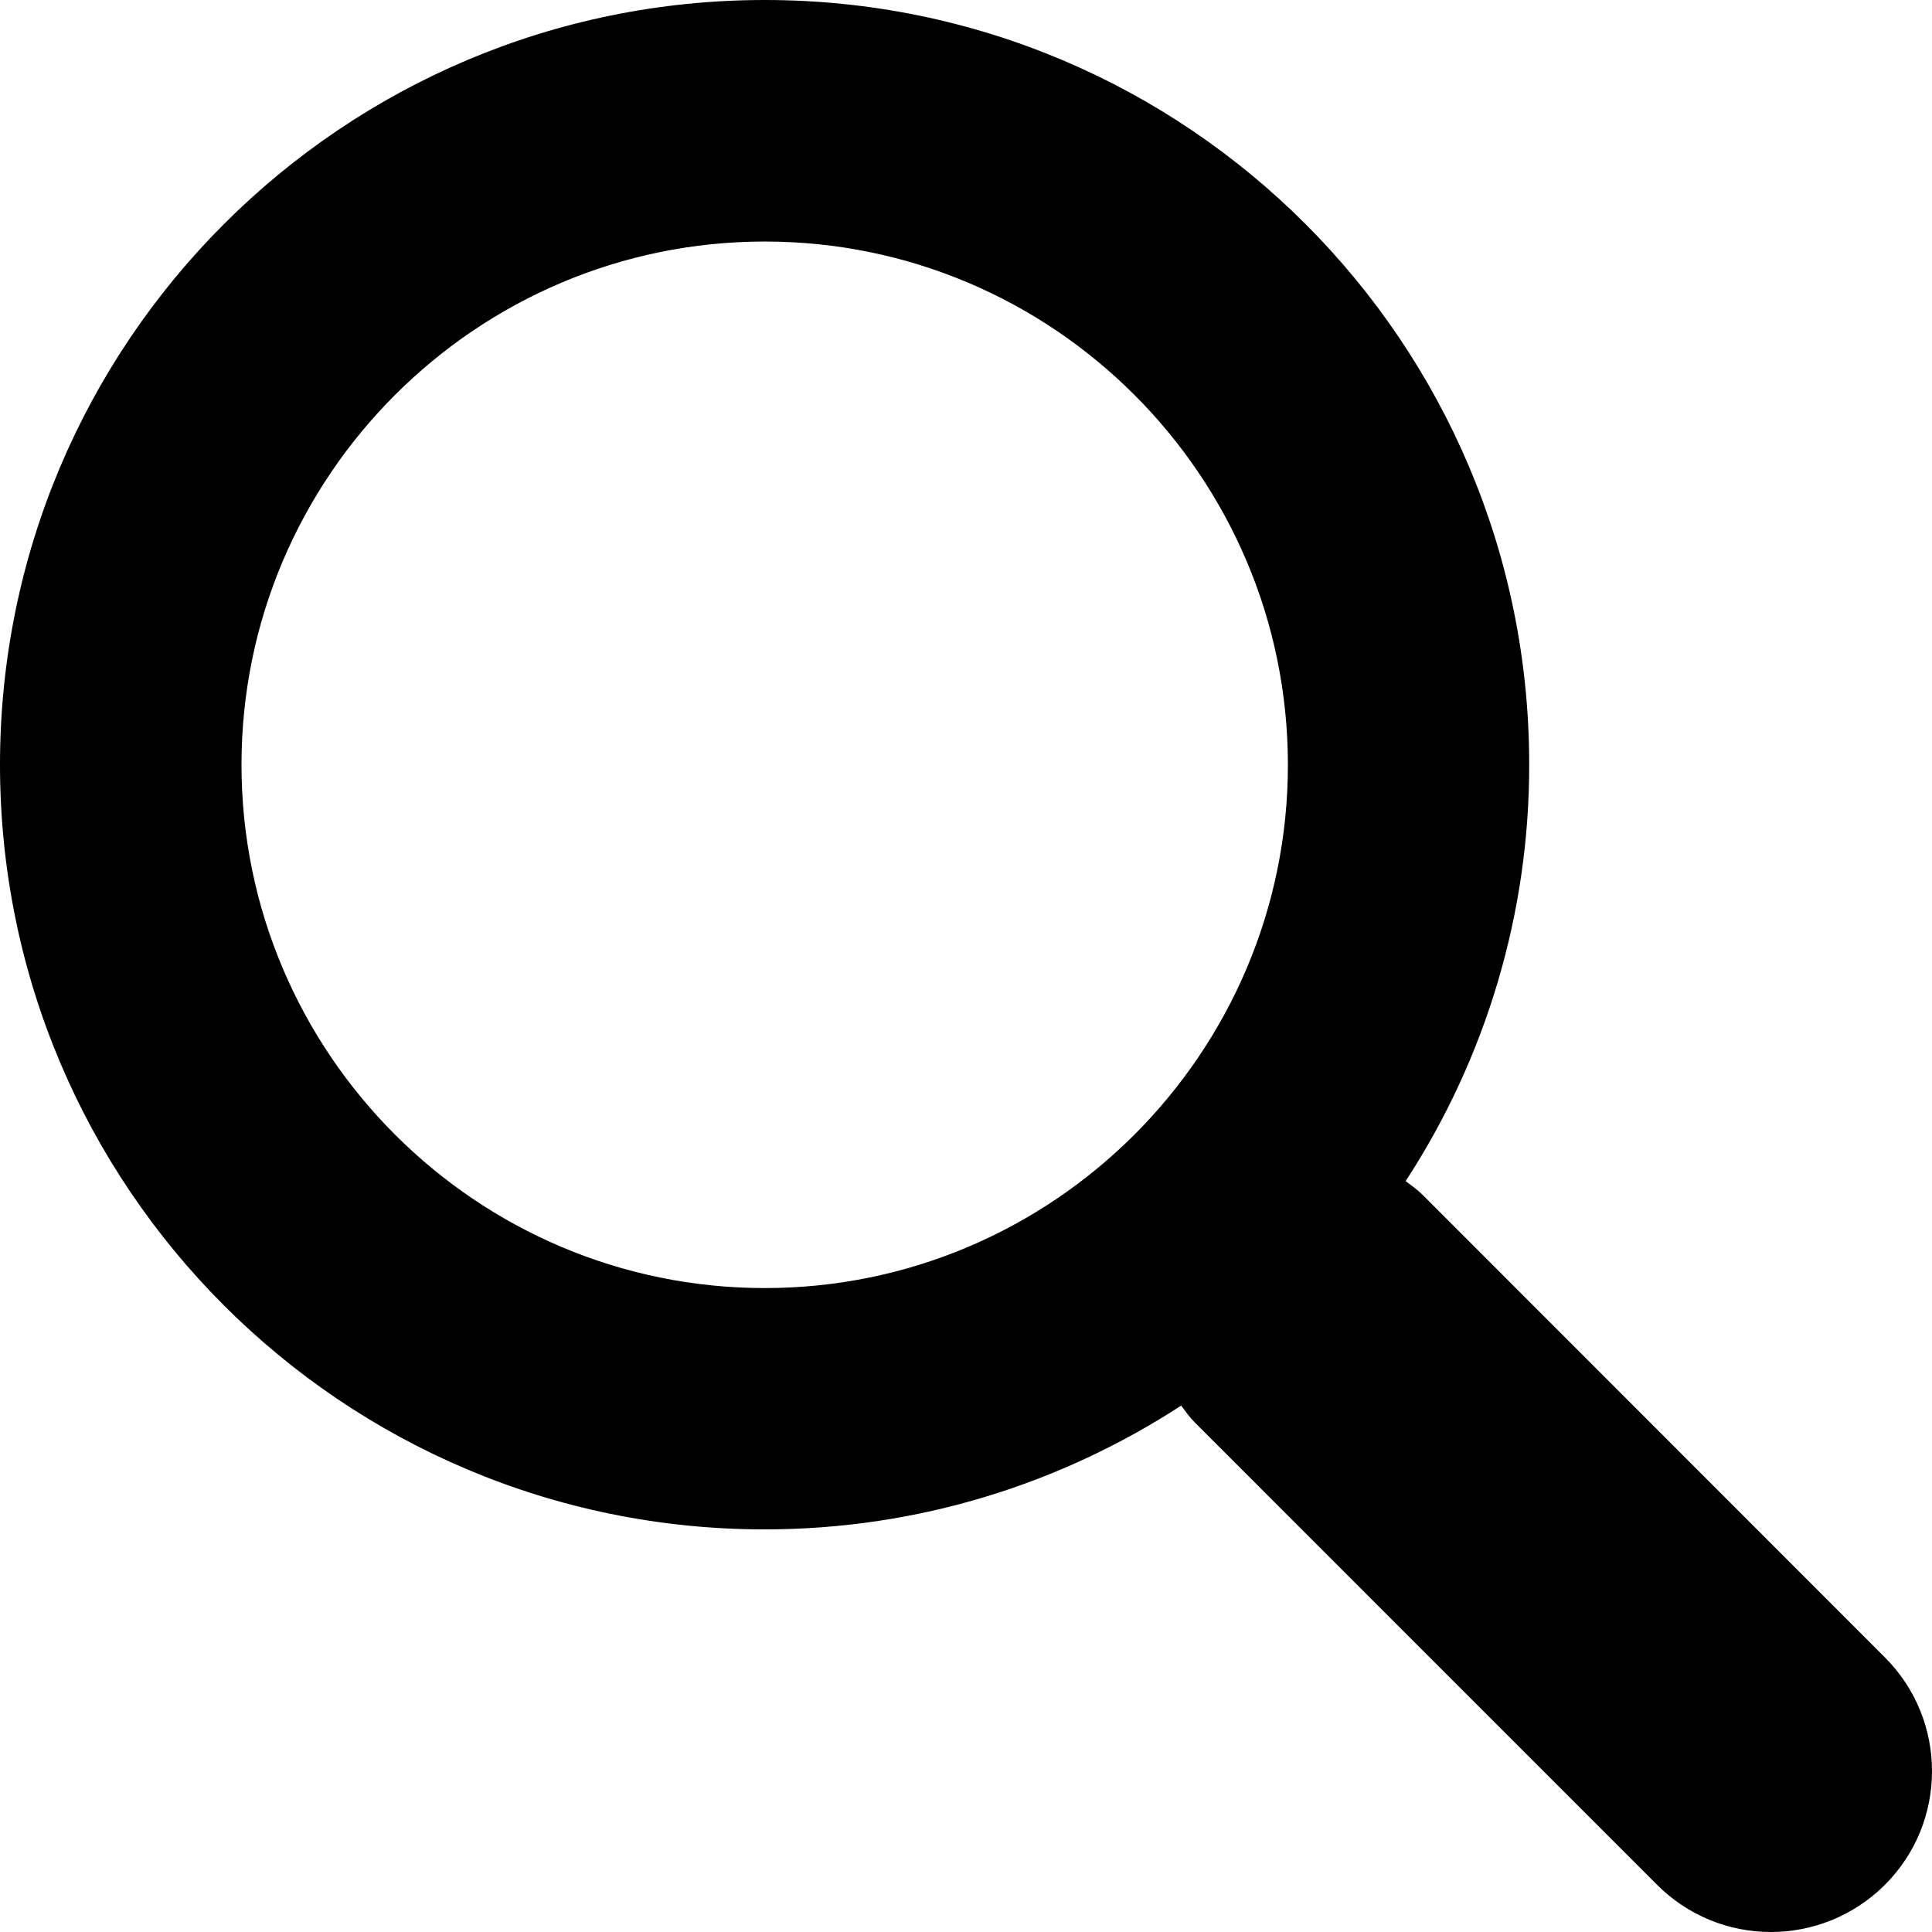
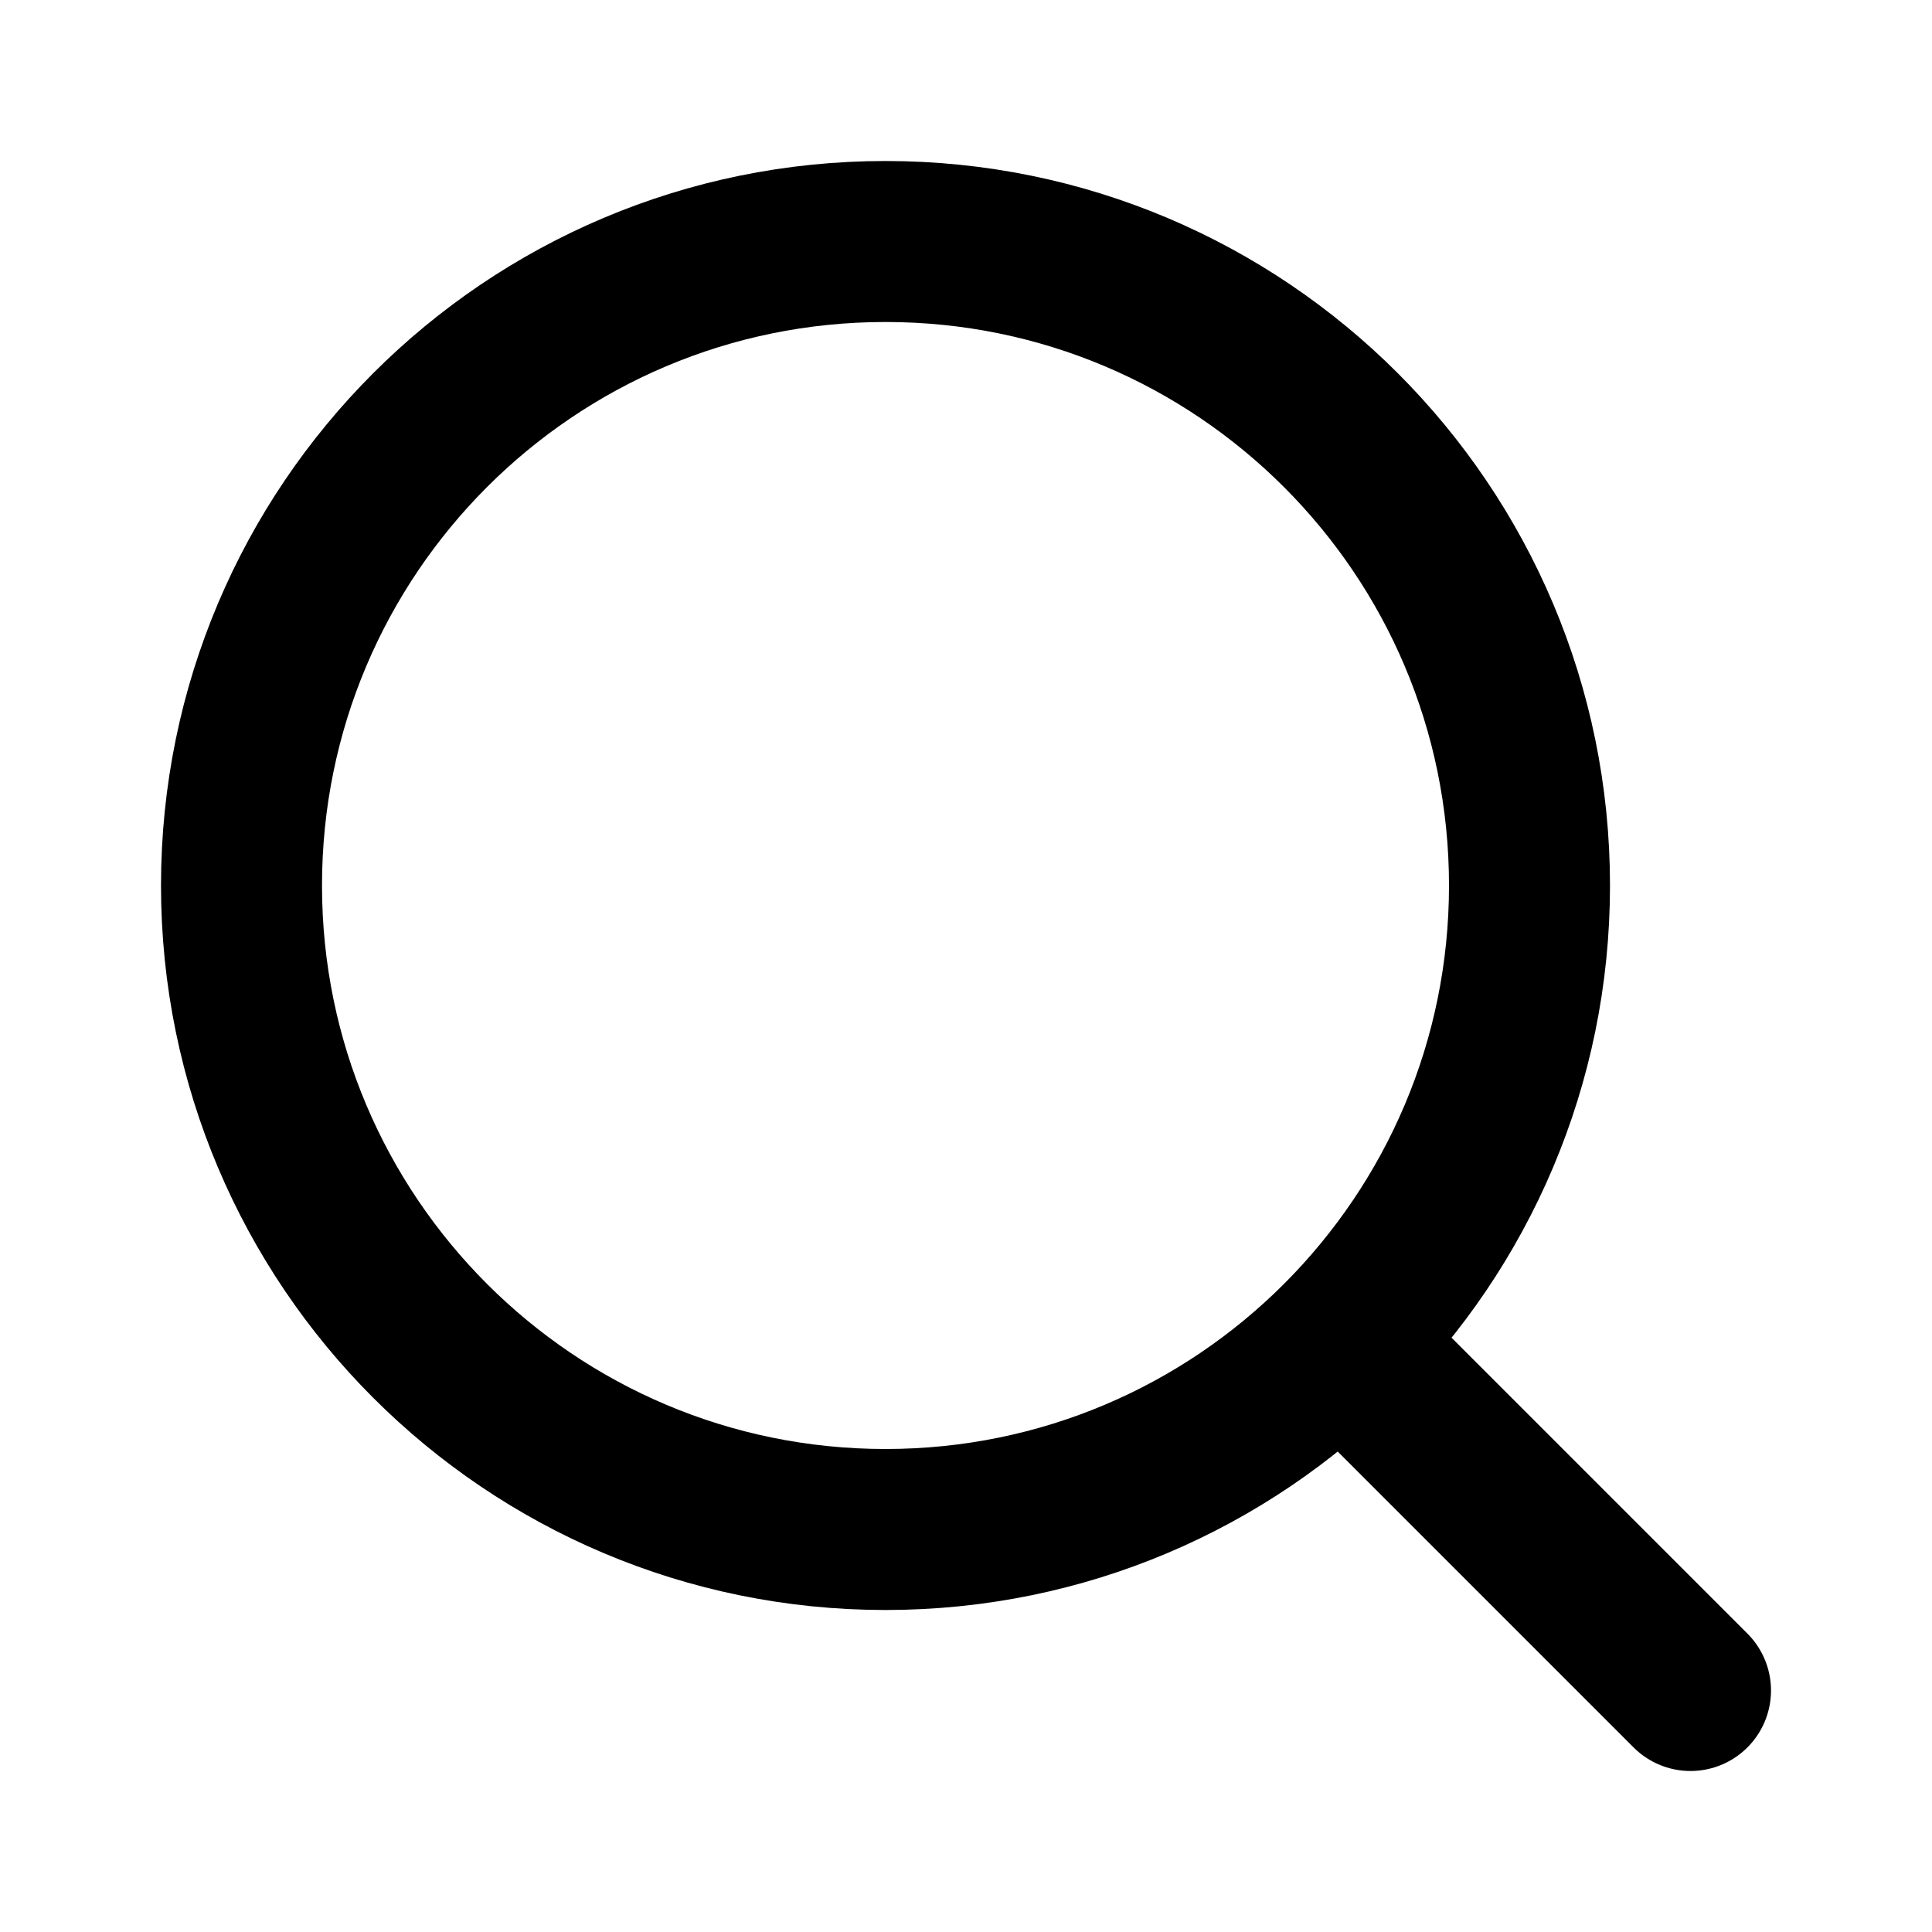
- <svg xmlns="http://www.w3.org/2000/svg" width="128" height="128">
-   <path d="M124.884 109.812L94.256 79.166c-.357-.357-.757-.629-1.129-.914a50.366 50.366 0 0 0 8.186-27.59C101.327 22.689 78.656 0 50.67 0 22.685 0 0 22.688 0 50.663c0 27.989 22.685 50.663 50.656 50.663 10.186 0 19.643-3.03 27.6-8.201.286.385.557.771.9 1.114l30.628 30.632a10.633 10.633 0 0 0 7.543 3.129c2.728 0 5.457-1.043 7.543-3.115 4.171-4.157 4.171-10.915.014-15.073M50.671 85.338C31.557 85.338 16 69.78 16 50.663c0-19.102 15.557-34.661 34.67-34.661 19.115 0 34.657 15.559 34.657 34.675 0 19.102-15.557 34.661-34.656 34.661" />
+ <svg xmlns="http://www.w3.org/2000/svg" viewBox="0 0 24 24">
+   <g fill="none" stroke="currentColor" stroke-width="2" stroke-linecap="round" stroke-linejoin="round">
+     <g fill="none" stroke="currentColor" stroke-linecap="round" stroke-linejoin="round" stroke-width="2">
+       <path d="m21 21l-4.34-4.34" />
+       <circle cx="11" cy="11" r="8" />
+     </g>
+   </g>
</svg>
